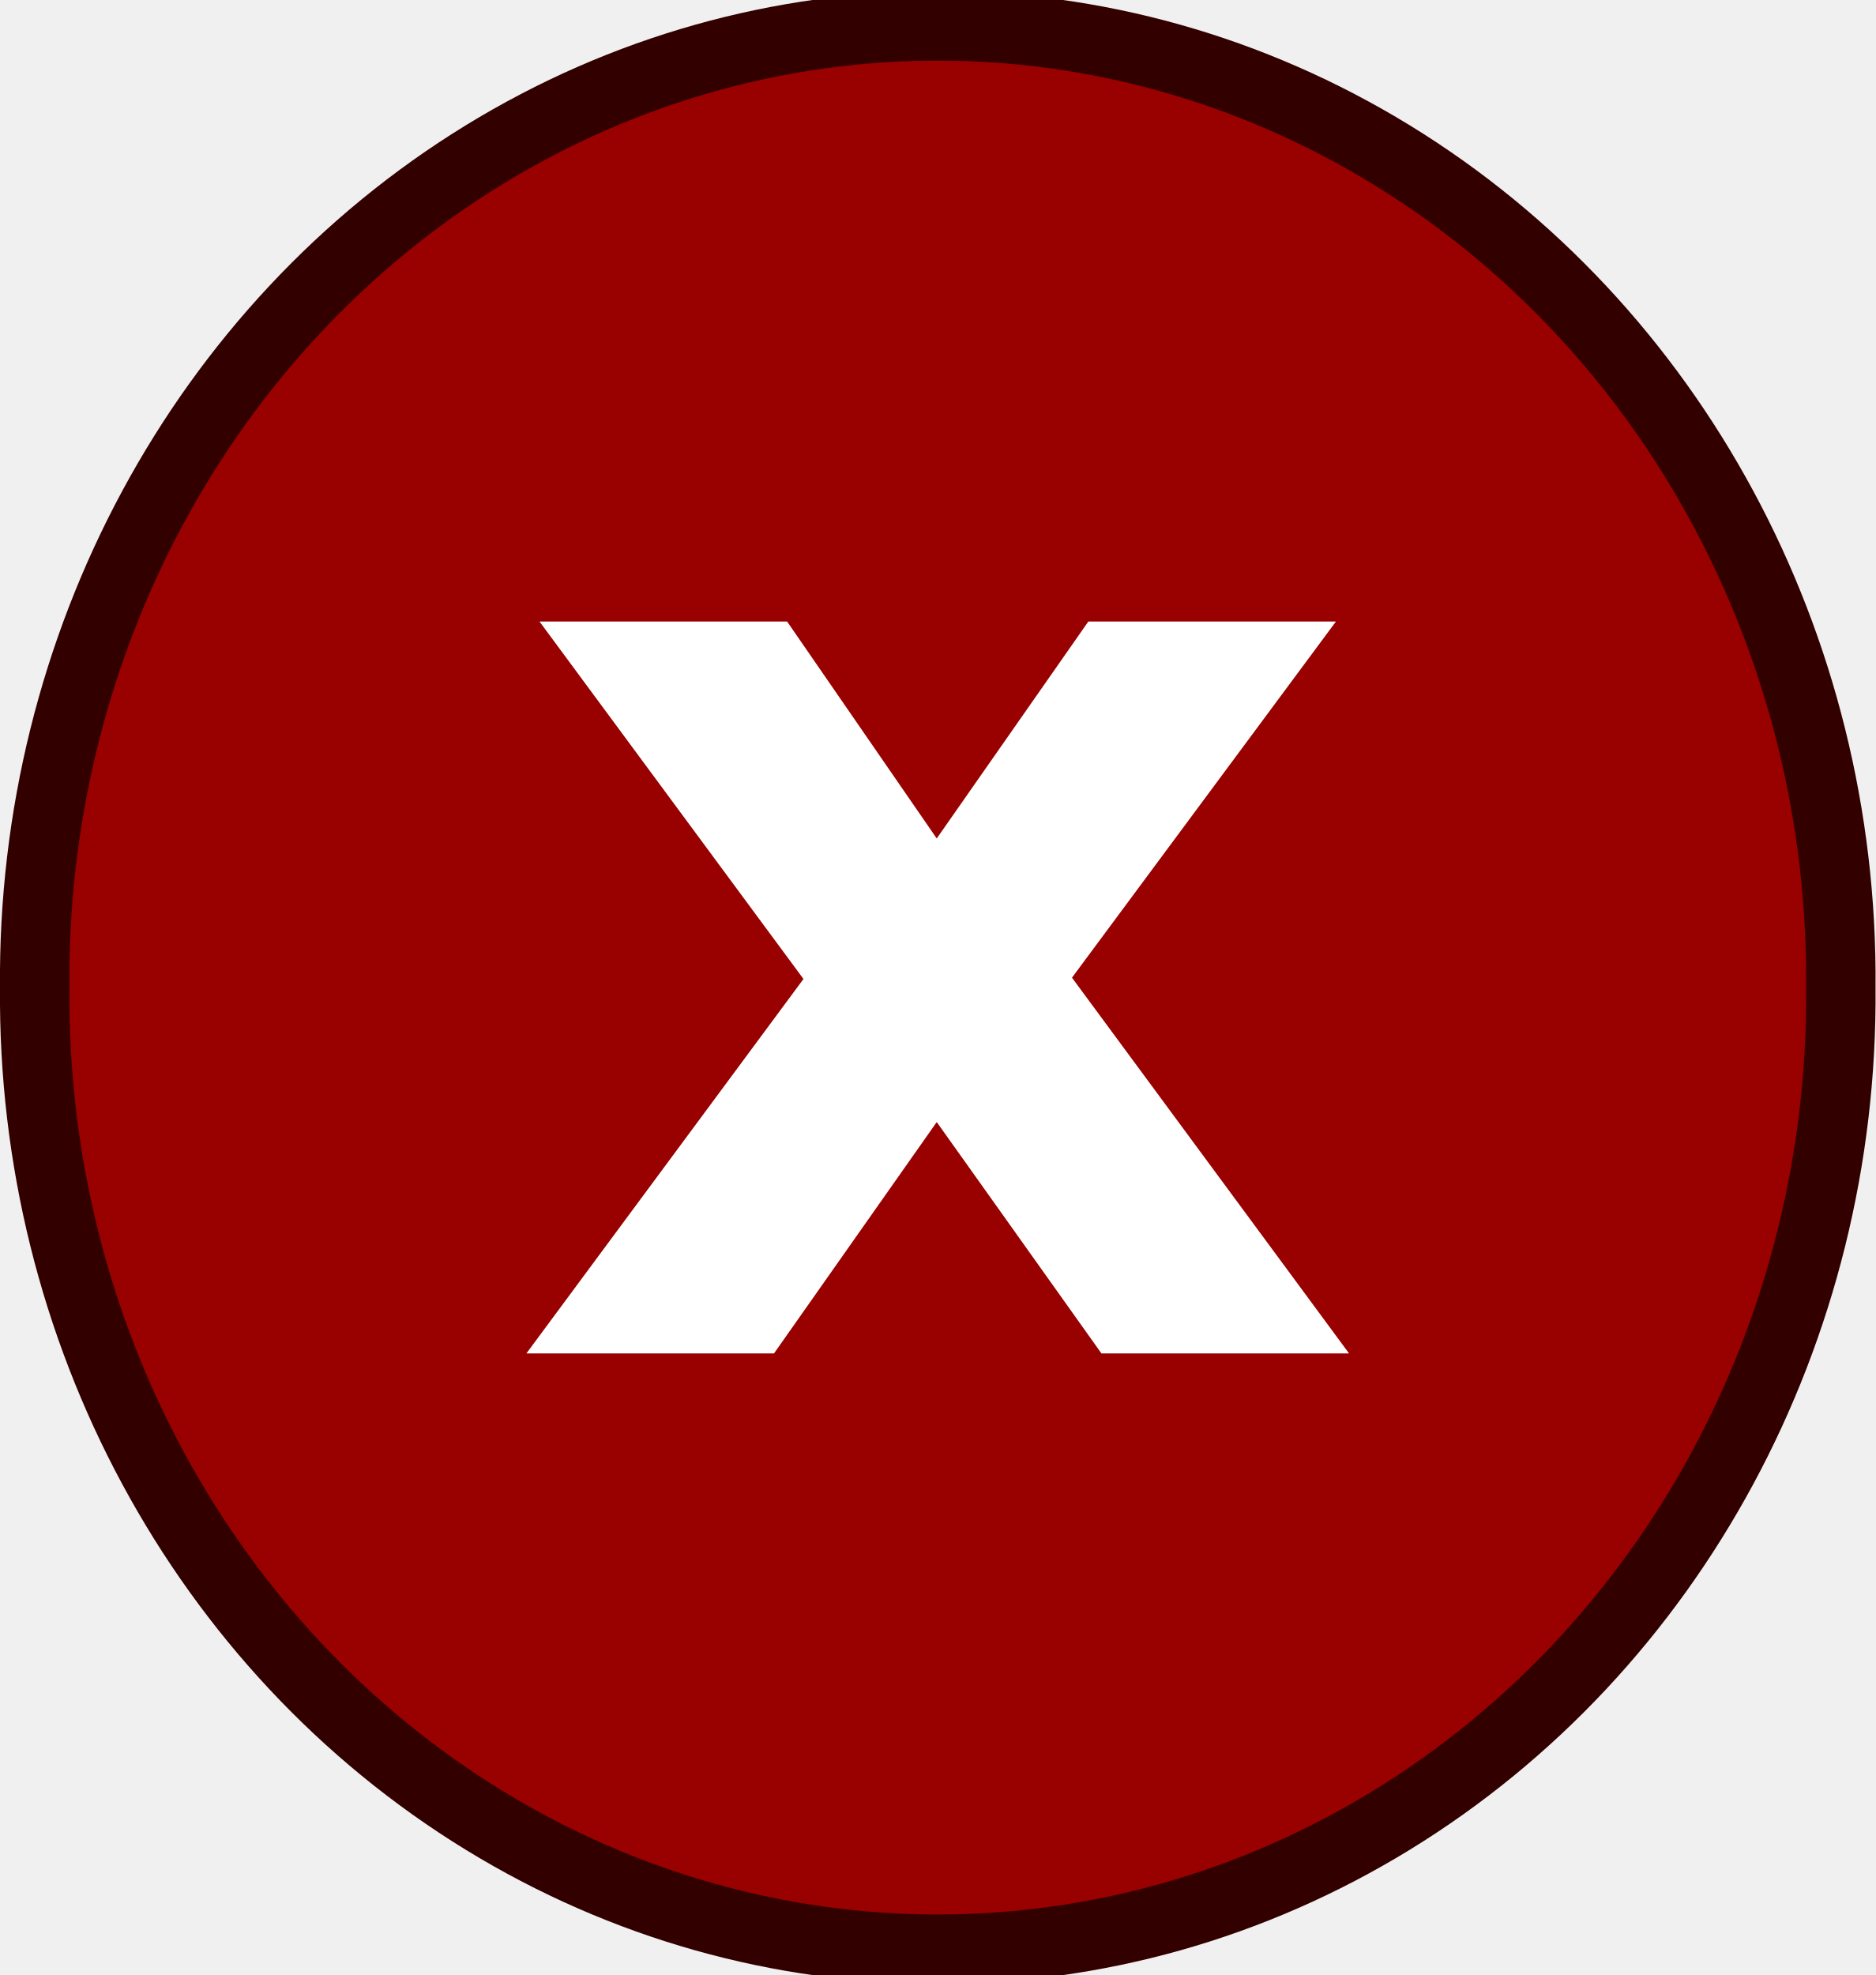
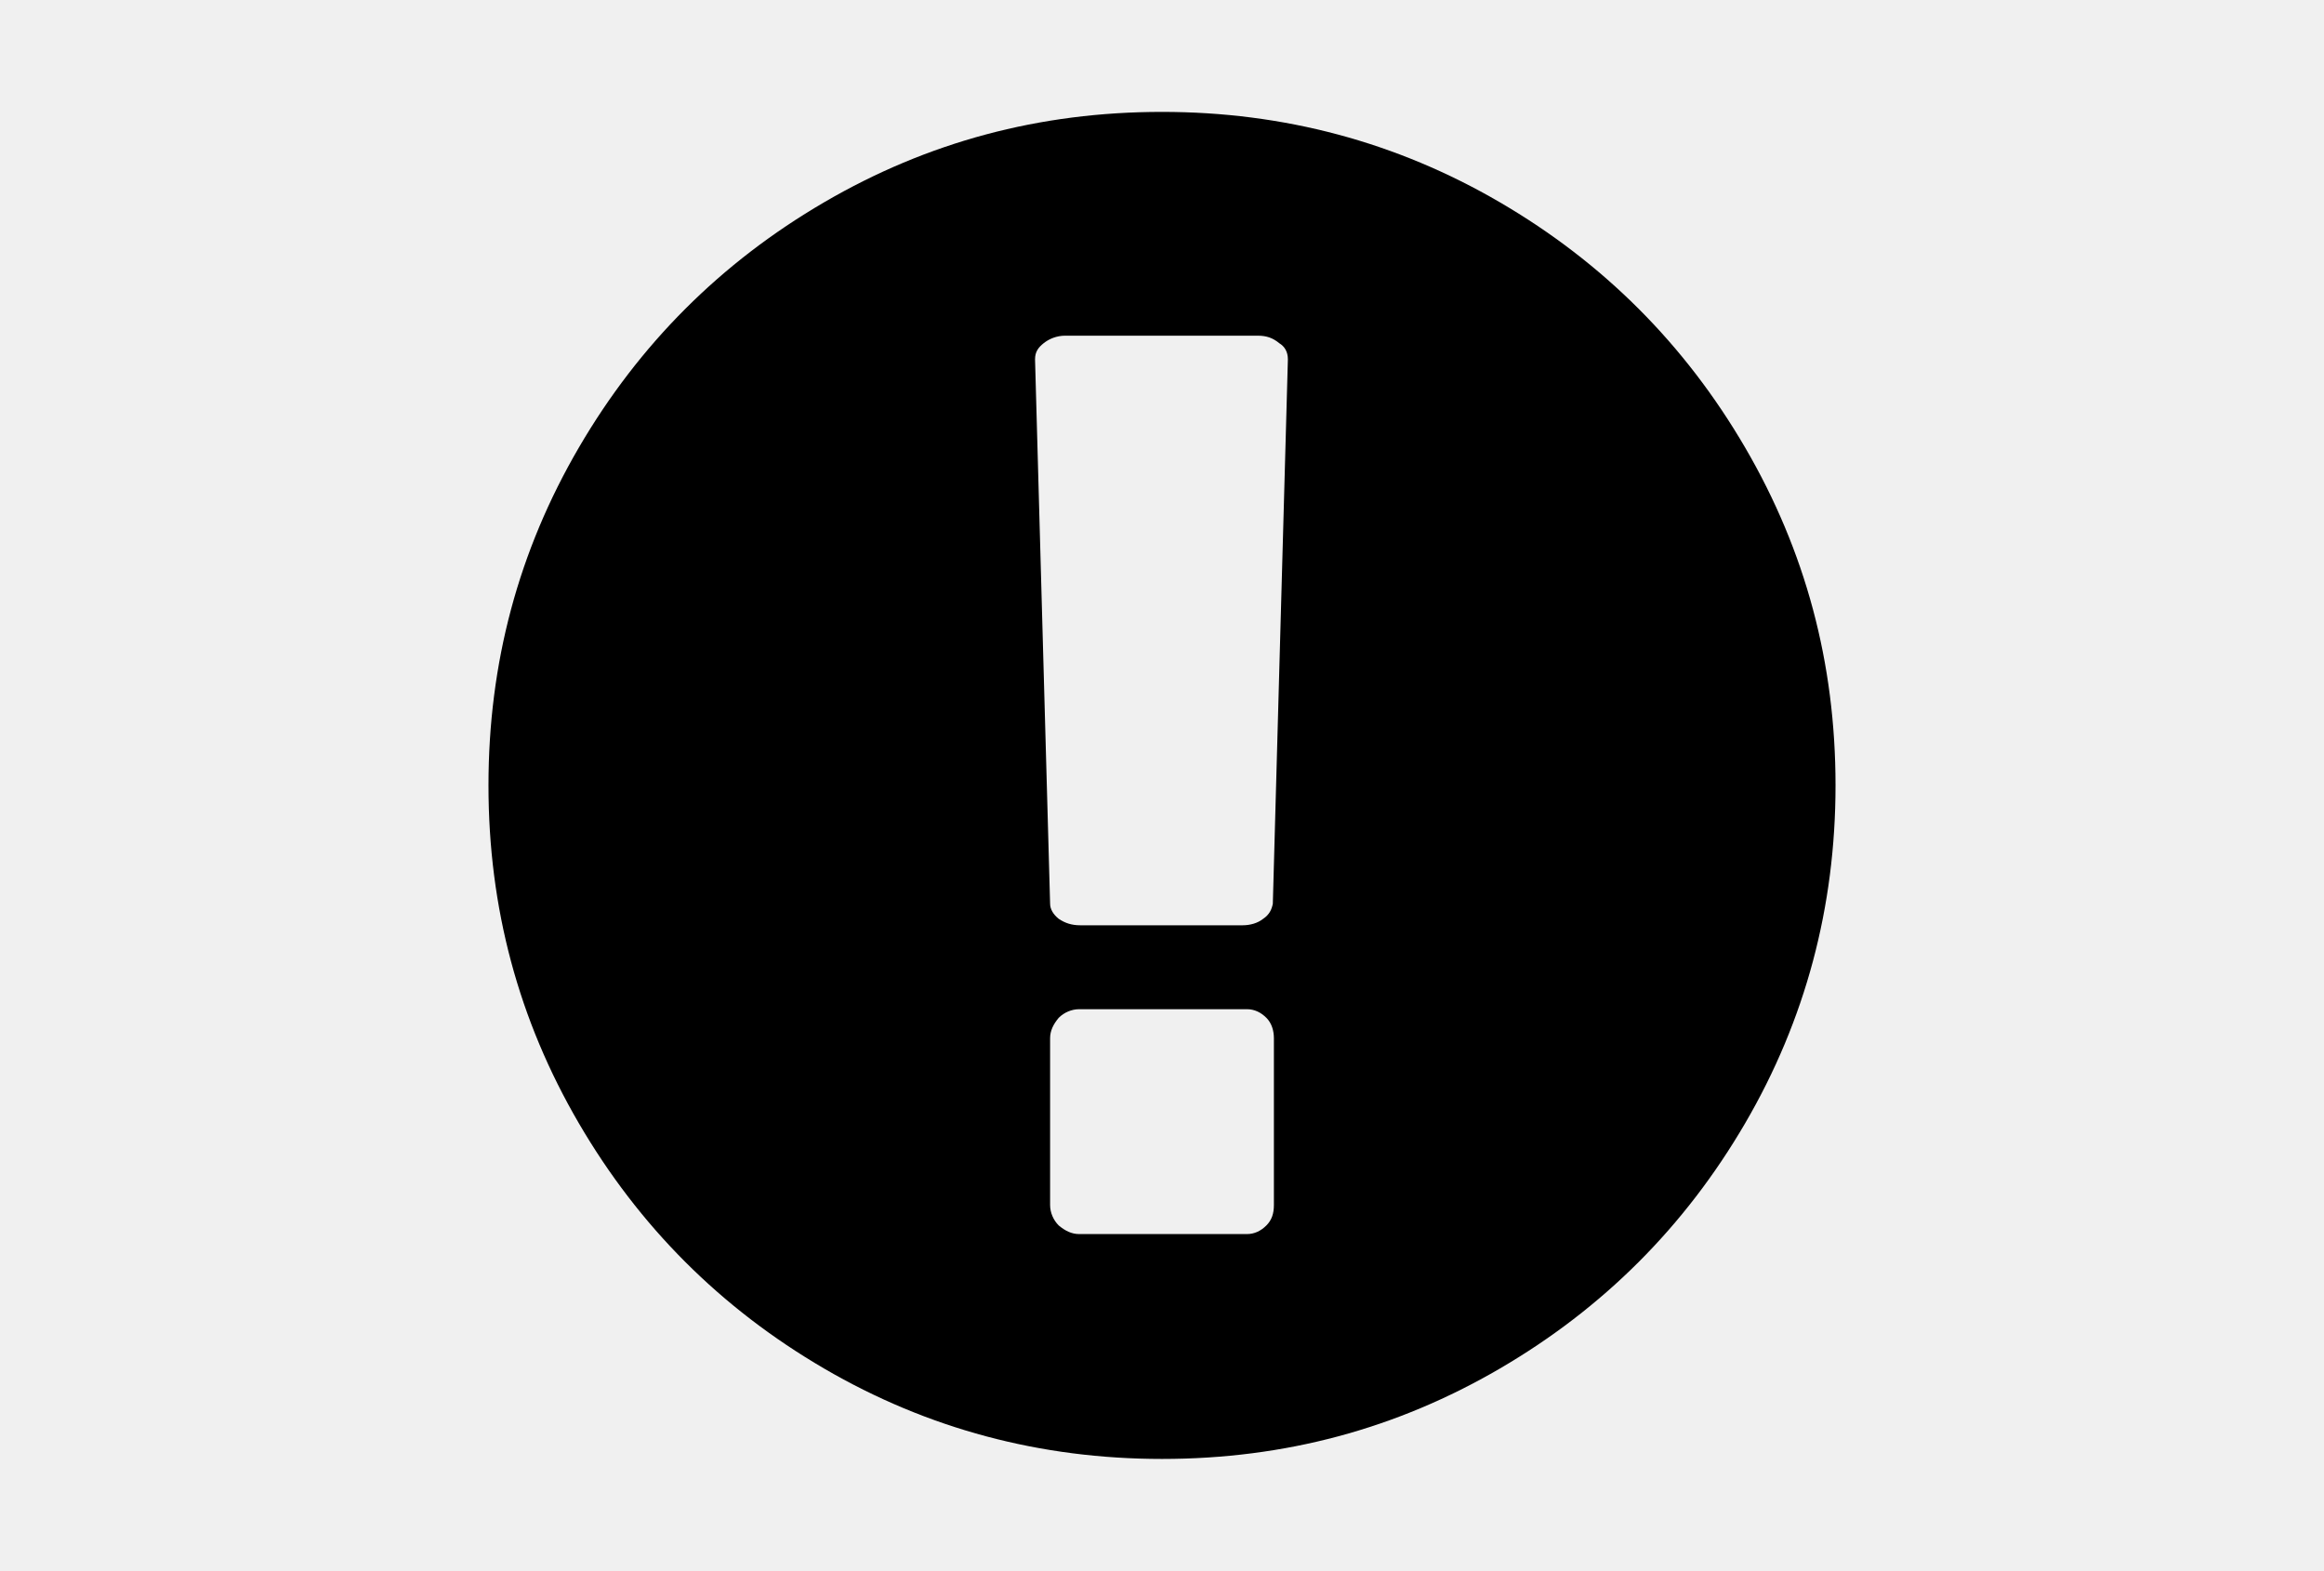
- <svg xmlns="http://www.w3.org/2000/svg" height="24.005" width="22.799" version="1.1">
-   <path fill="#900" stroke-linejoin="round" d="m22.377,12.003a10.978,11.578,0,1,1,-21.955,0,10.978,11.578,0,1,1,21.955,0z" stroke="#300" stroke-linecap="round" stroke-miterlimit="4" stroke-width="0.844" />
-   <path fill="#fff" d="m9.767,11.899-3.209-4.345,3.01,0,1.819,2.637,1.843-2.637,3.01,0-3.209,4.329,3.368,4.567-3.01,0-2.002-2.812-1.978,2.812-3.01,0,3.368-4.551" />
+ <svg xmlns="http://www.w3.org/2000/svg" width="216" height="146" viewBox="0 0 216 146" version="1.1">
+   <path d="M162.2 41.6c-5.6-9.6-13.2-17.2-22.8-22.8 -9.6-5.6-20.1-8.4-31.4-8.4 -11.4 0-21.8 2.8-31.4 8.4 -9.6 5.6-17.2 13.2-22.8 22.8C48.2 51.2 45.4 61.6 45.4 73c0 11.4 2.8 21.8 8.4 31.4 5.6 9.6 13.2 17.2 22.8 22.8 9.6 5.6 20.1 8.4 31.4 8.4 11.4 0 21.8-2.8 31.4-8.4 9.6-5.6 17.2-13.2 22.8-22.8 5.6-9.6 8.4-20.1 8.4-31.4C170.6 61.6 167.8 51.2 162.2 41.6zM118.4 112c0 0.8-0.2 1.4-0.7 1.9s-1.1 0.8-1.8 0.8H100.3c-0.7 0-1.3-0.3-1.9-0.8 -0.5-0.5-0.8-1.2-0.8-1.9V96.5c0-0.7 0.3-1.3 0.8-1.9 0.5-0.5 1.2-0.8 1.9-0.8h15.6c0.7 0 1.3 0.3 1.8 0.8 0.5 0.5 0.7 1.2 0.7 1.9V112zM118.3 84c-0.1 0.5-0.3 1-0.9 1.4 -0.5 0.4-1.2 0.6-1.9 0.6h-15.1c-0.8 0-1.4-0.2-2-0.6 -0.5-0.4-0.8-0.9-0.8-1.4l-1.4-50.6c0-0.7 0.3-1.1 0.8-1.5 0.5-0.4 1.2-0.7 2-0.7h17.9c0.8 0 1.4 0.2 2 0.7 0.5 0.3 0.8 0.8 0.8 1.5L118.3 84z" />
</svg>
